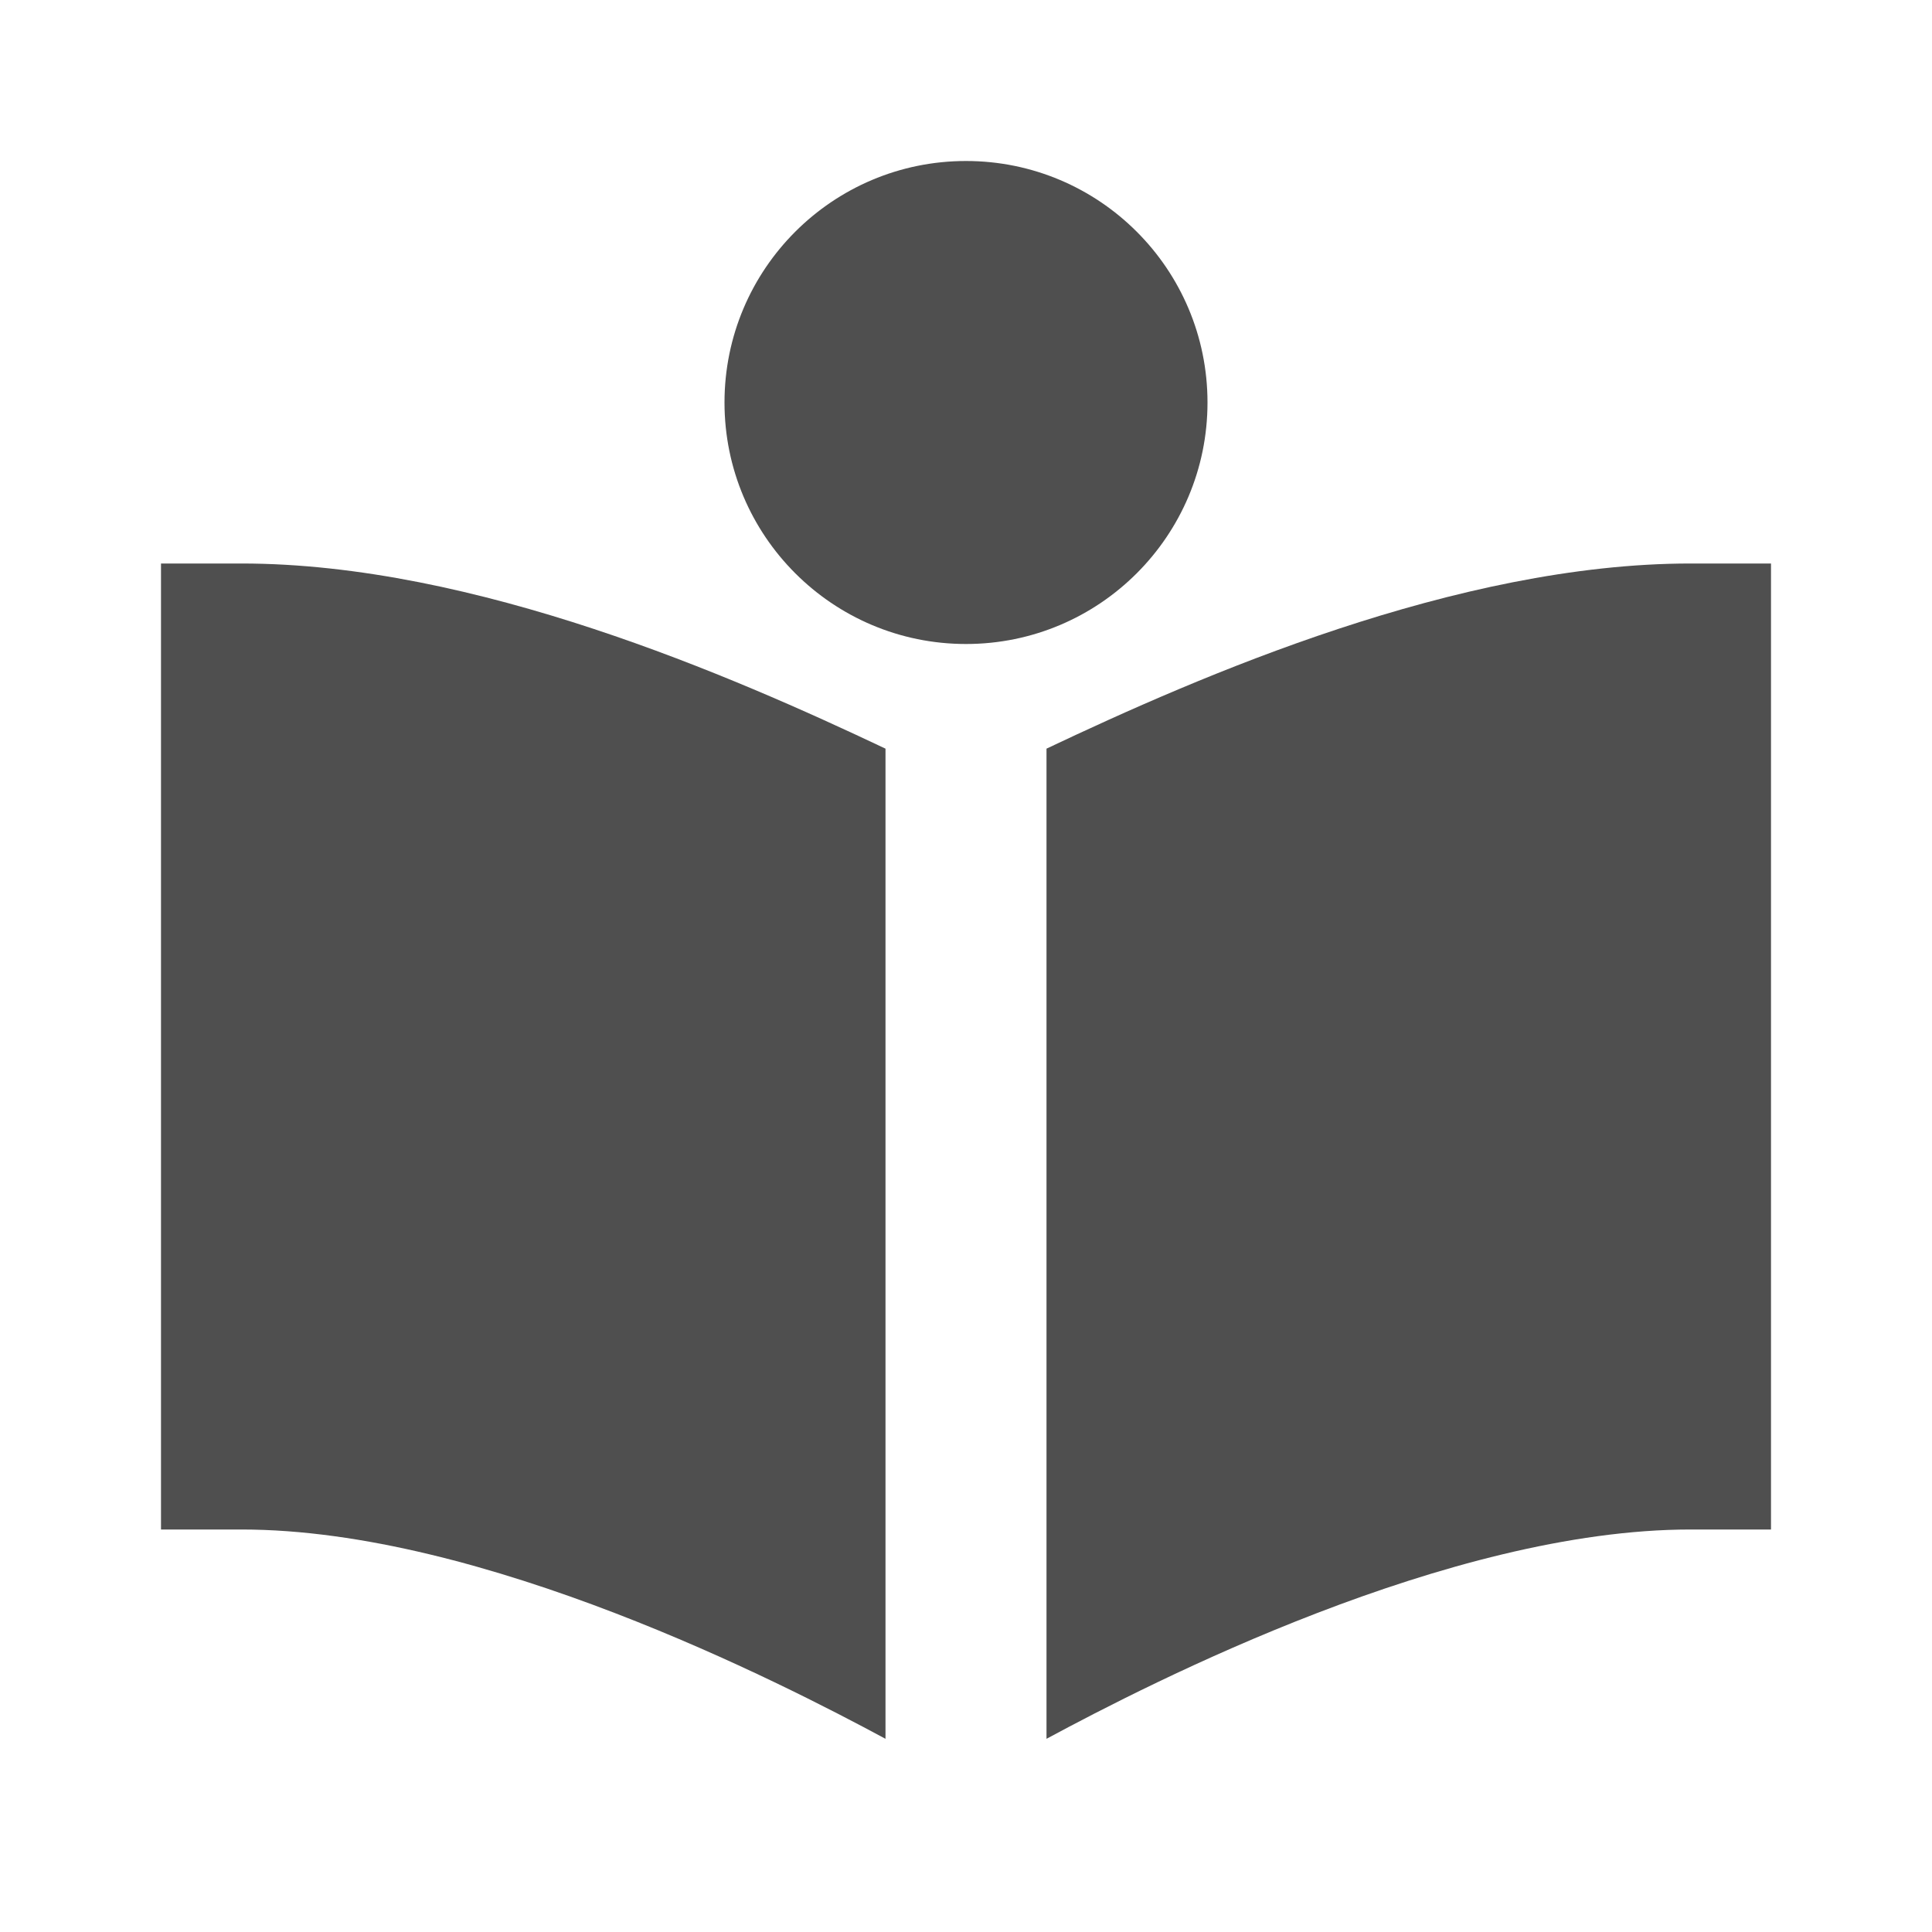
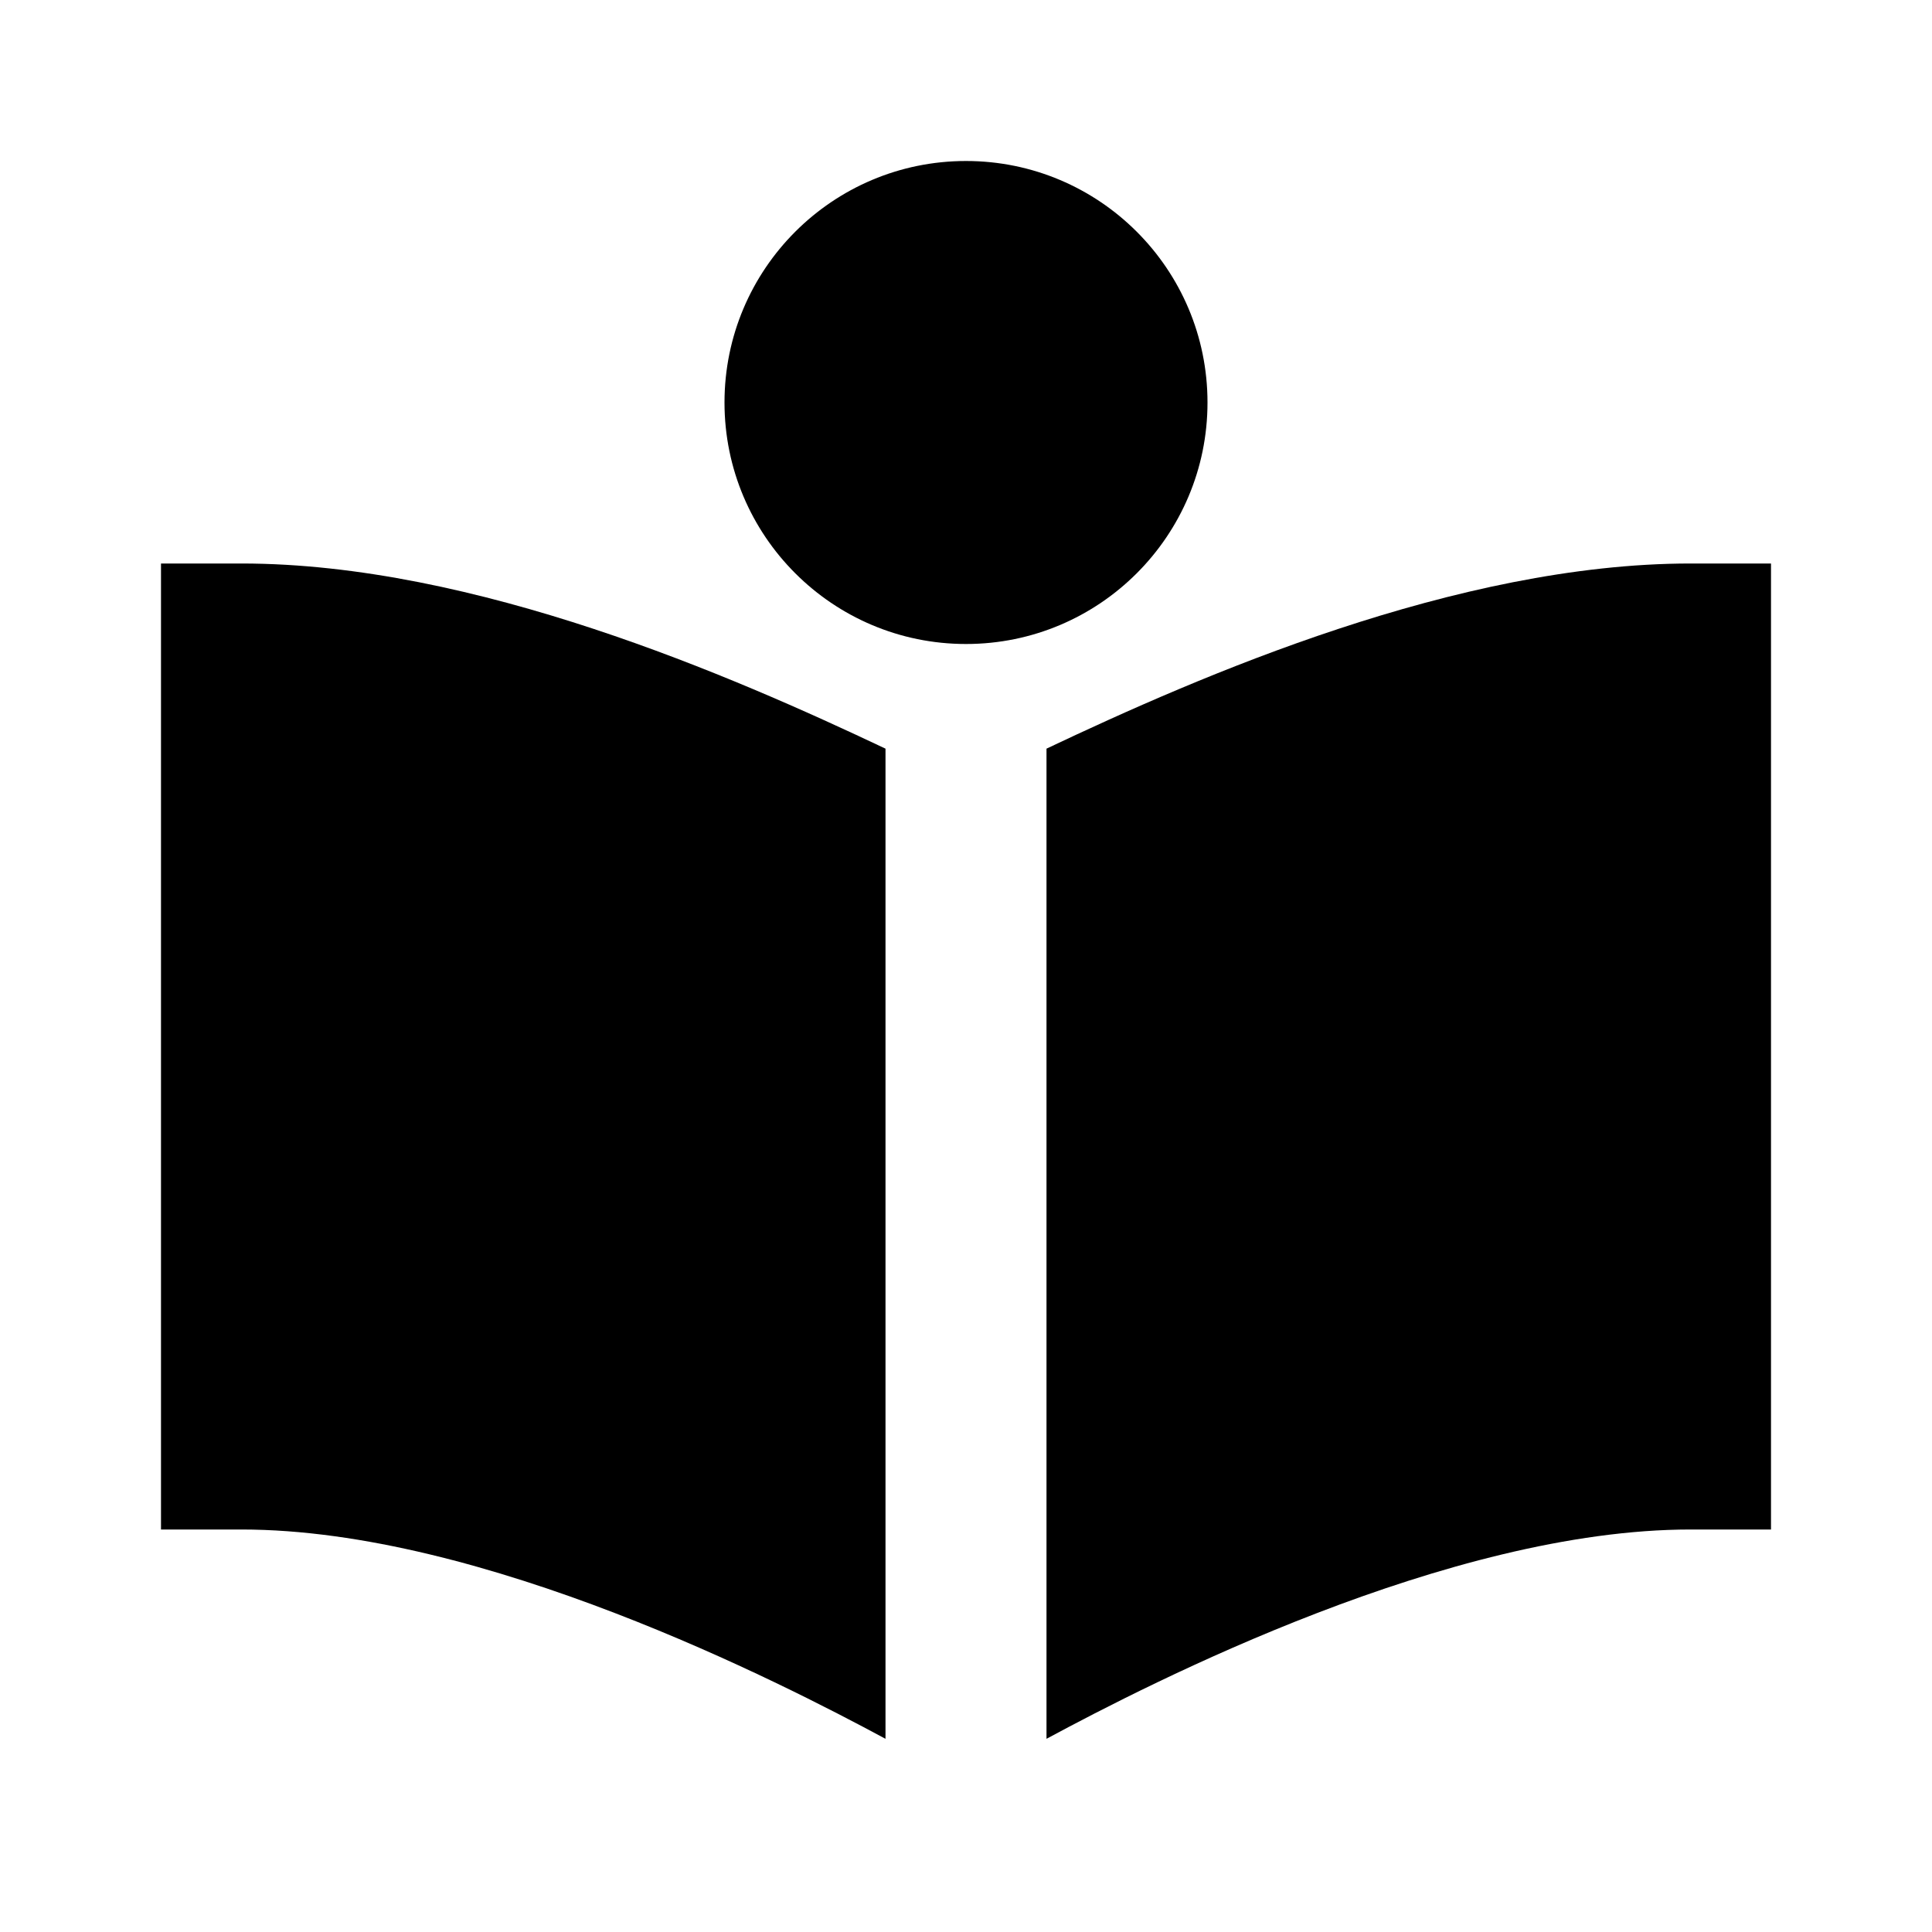
<svg xmlns="http://www.w3.org/2000/svg" version="1.1" id="Layer_1" x="0px" y="0px" viewBox="0 0 24 24" style="enable-background:new 0 0 24 24;" xml:space="preserve">
-   <style type="text/css">
- 	.st0{fill:#4F4F4F;}
- </style>
  <path class="st0" d="M2,7v12h1c3,0,6.7,1.9,8,2.6V9.3C9.1,8.4,5.9,7,3,7H2z" />
  <circle class="st0" cx="12" cy="5" r="3" />
  <path class="st0" d="M21,7c-2.9,0-6.1,1.4-8,2.3v12.3c1.3-0.7,5-2.6,8-2.6h1V7H21z" />
</svg>
